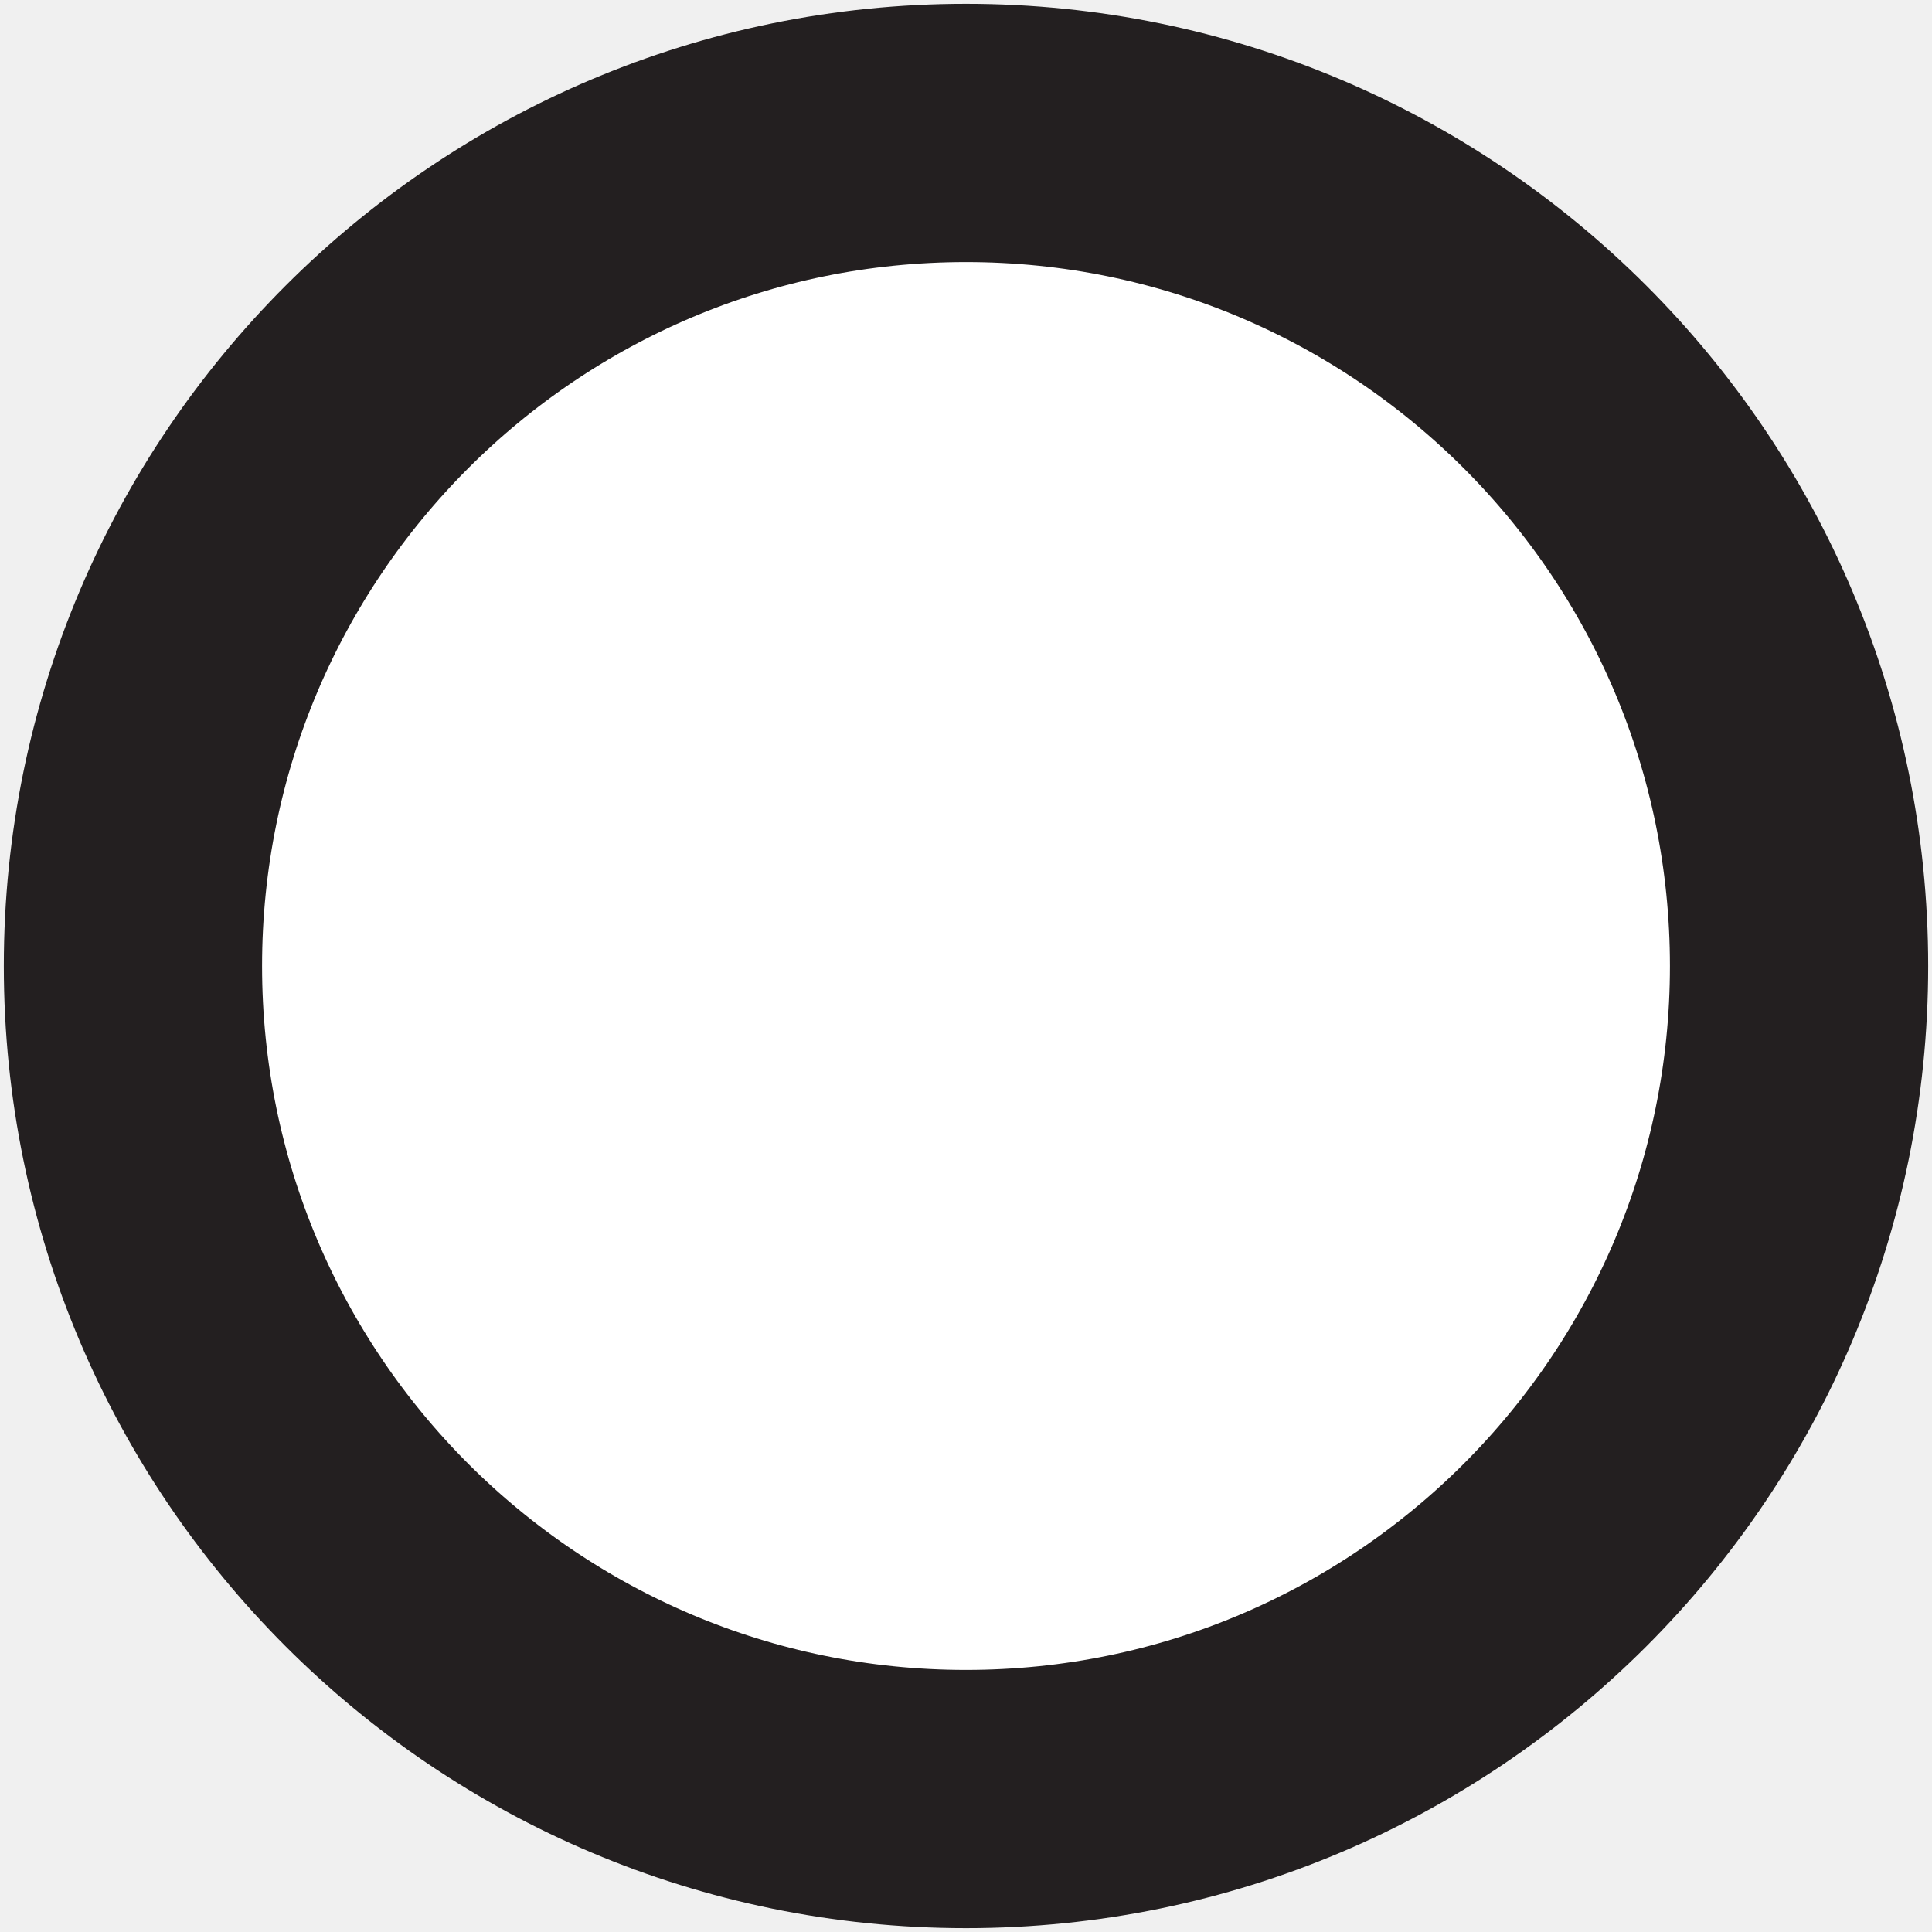
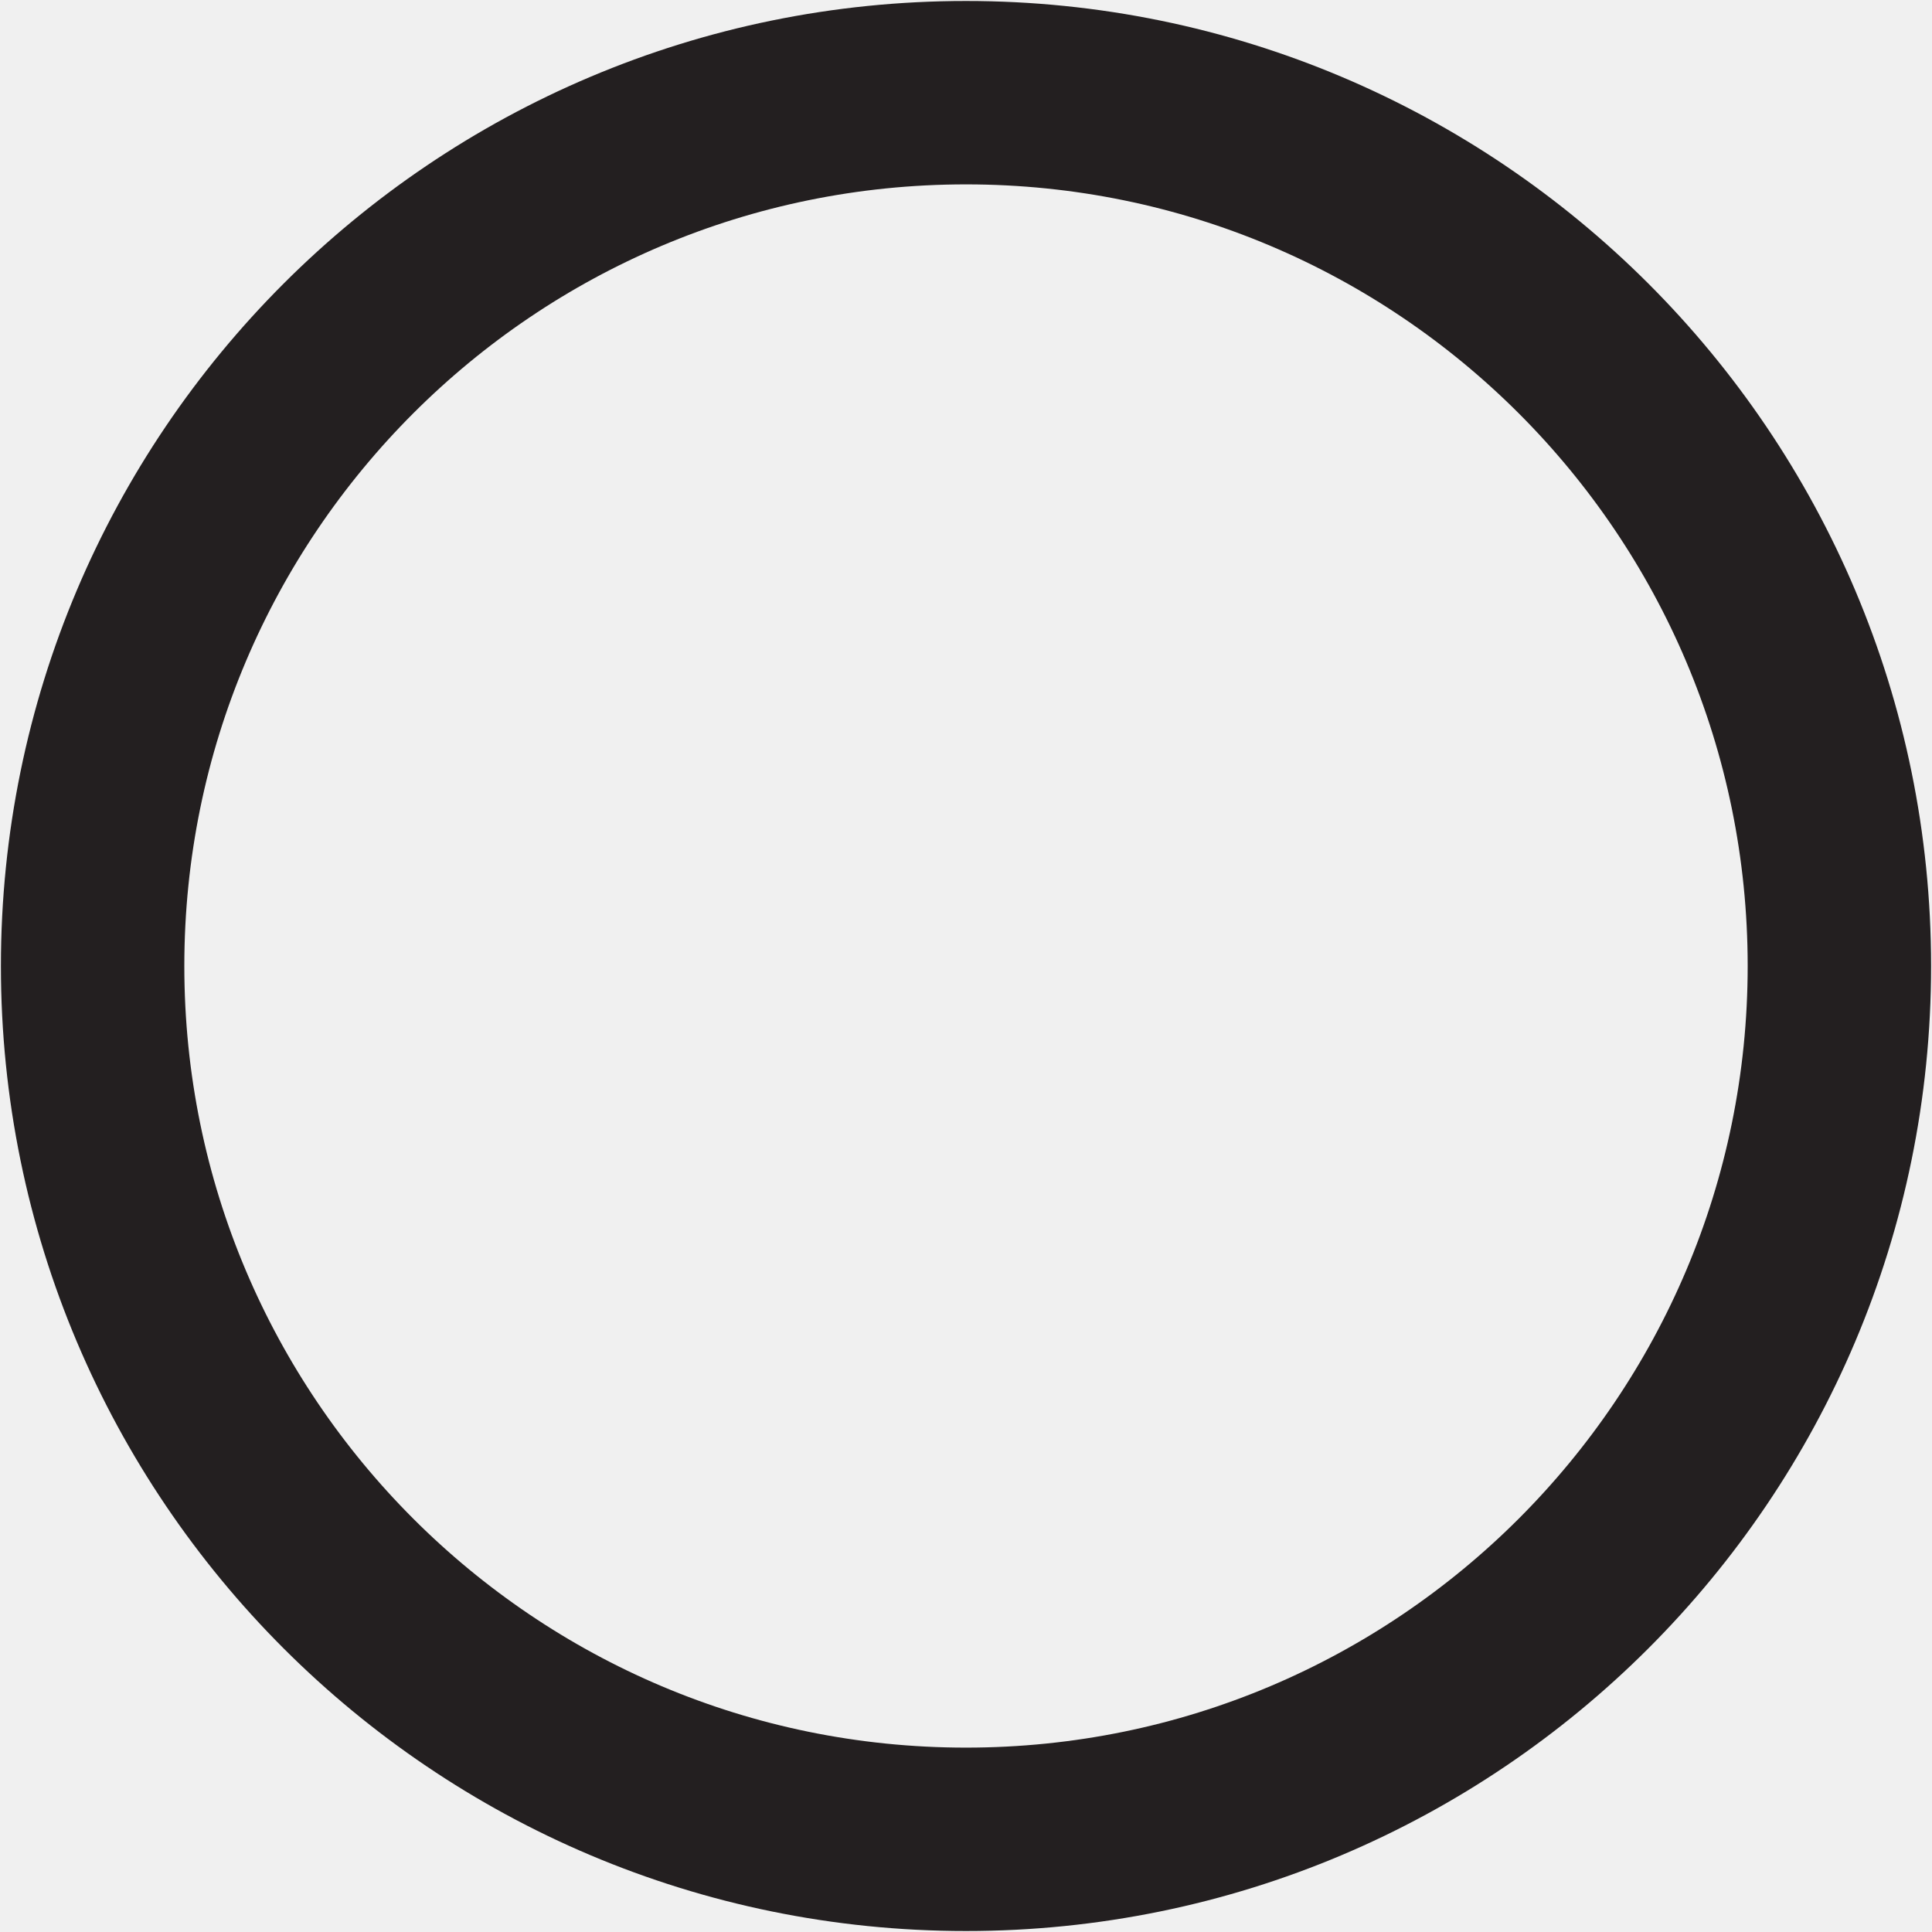
- <svg xmlns="http://www.w3.org/2000/svg" id="jump" width="100%" height="100%" viewBox="0 0 45 45" version="1.1" xml:space="preserve" style="fill-rule:evenodd;clip-rule:evenodd;">
-   <g transform="matrix(-3.67493e-32,-3.88072,-3.88072,0,22.5,3.09639)">
-     <circle cx="-5" cy="0" r="5" style="fill:white;stroke:rgb(35,31,32);stroke-width:1.55px;" />
+ <svg xmlns="http://www.w3.org/2000/svg" id="jump" width="100%" height="100%" viewBox="0 0 140 140" version="1.1" xml:space="preserve" style="fill-rule:evenodd;clip-rule:evenodd;">
+   <g transform="matrix(5.22483e-20,-12.6568,-12.6577,5.22483e-20,70,6.71601)">
+     <circle cx="-5" cy="0" r="5" style="fill:none;stroke:rgb(35,31,32);stroke-width:1.05px;" />
  </g>
</svg>
